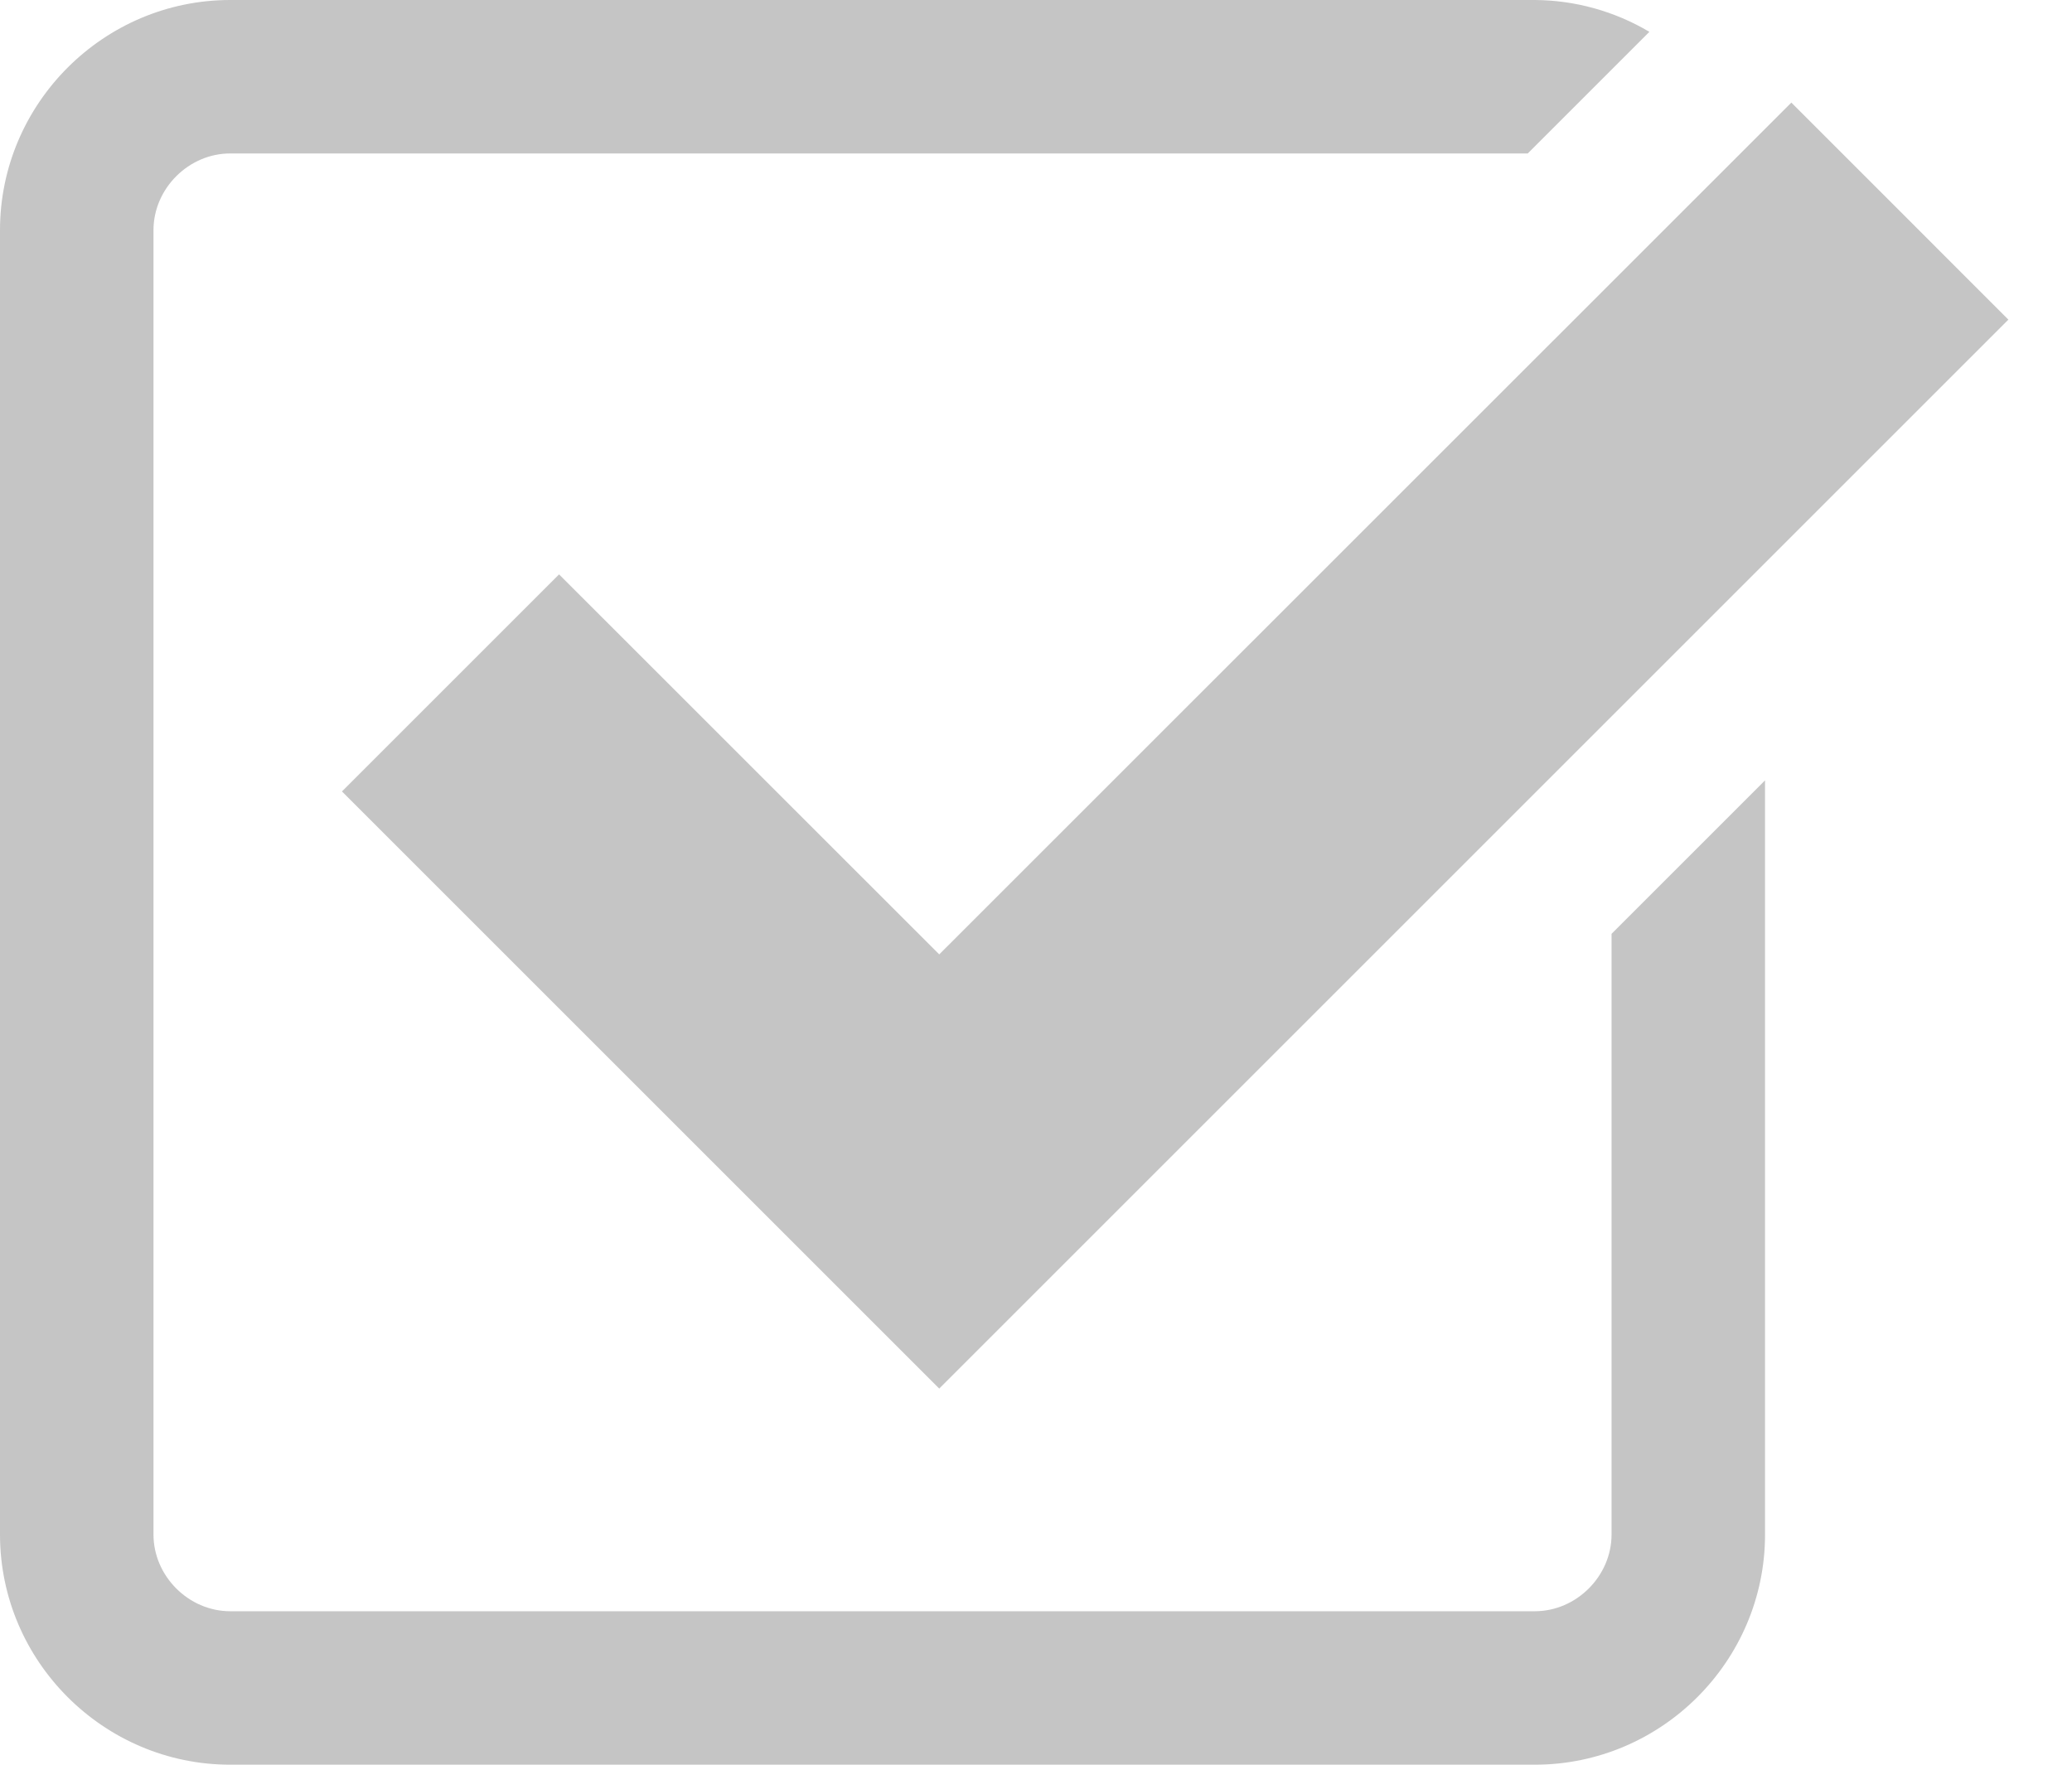
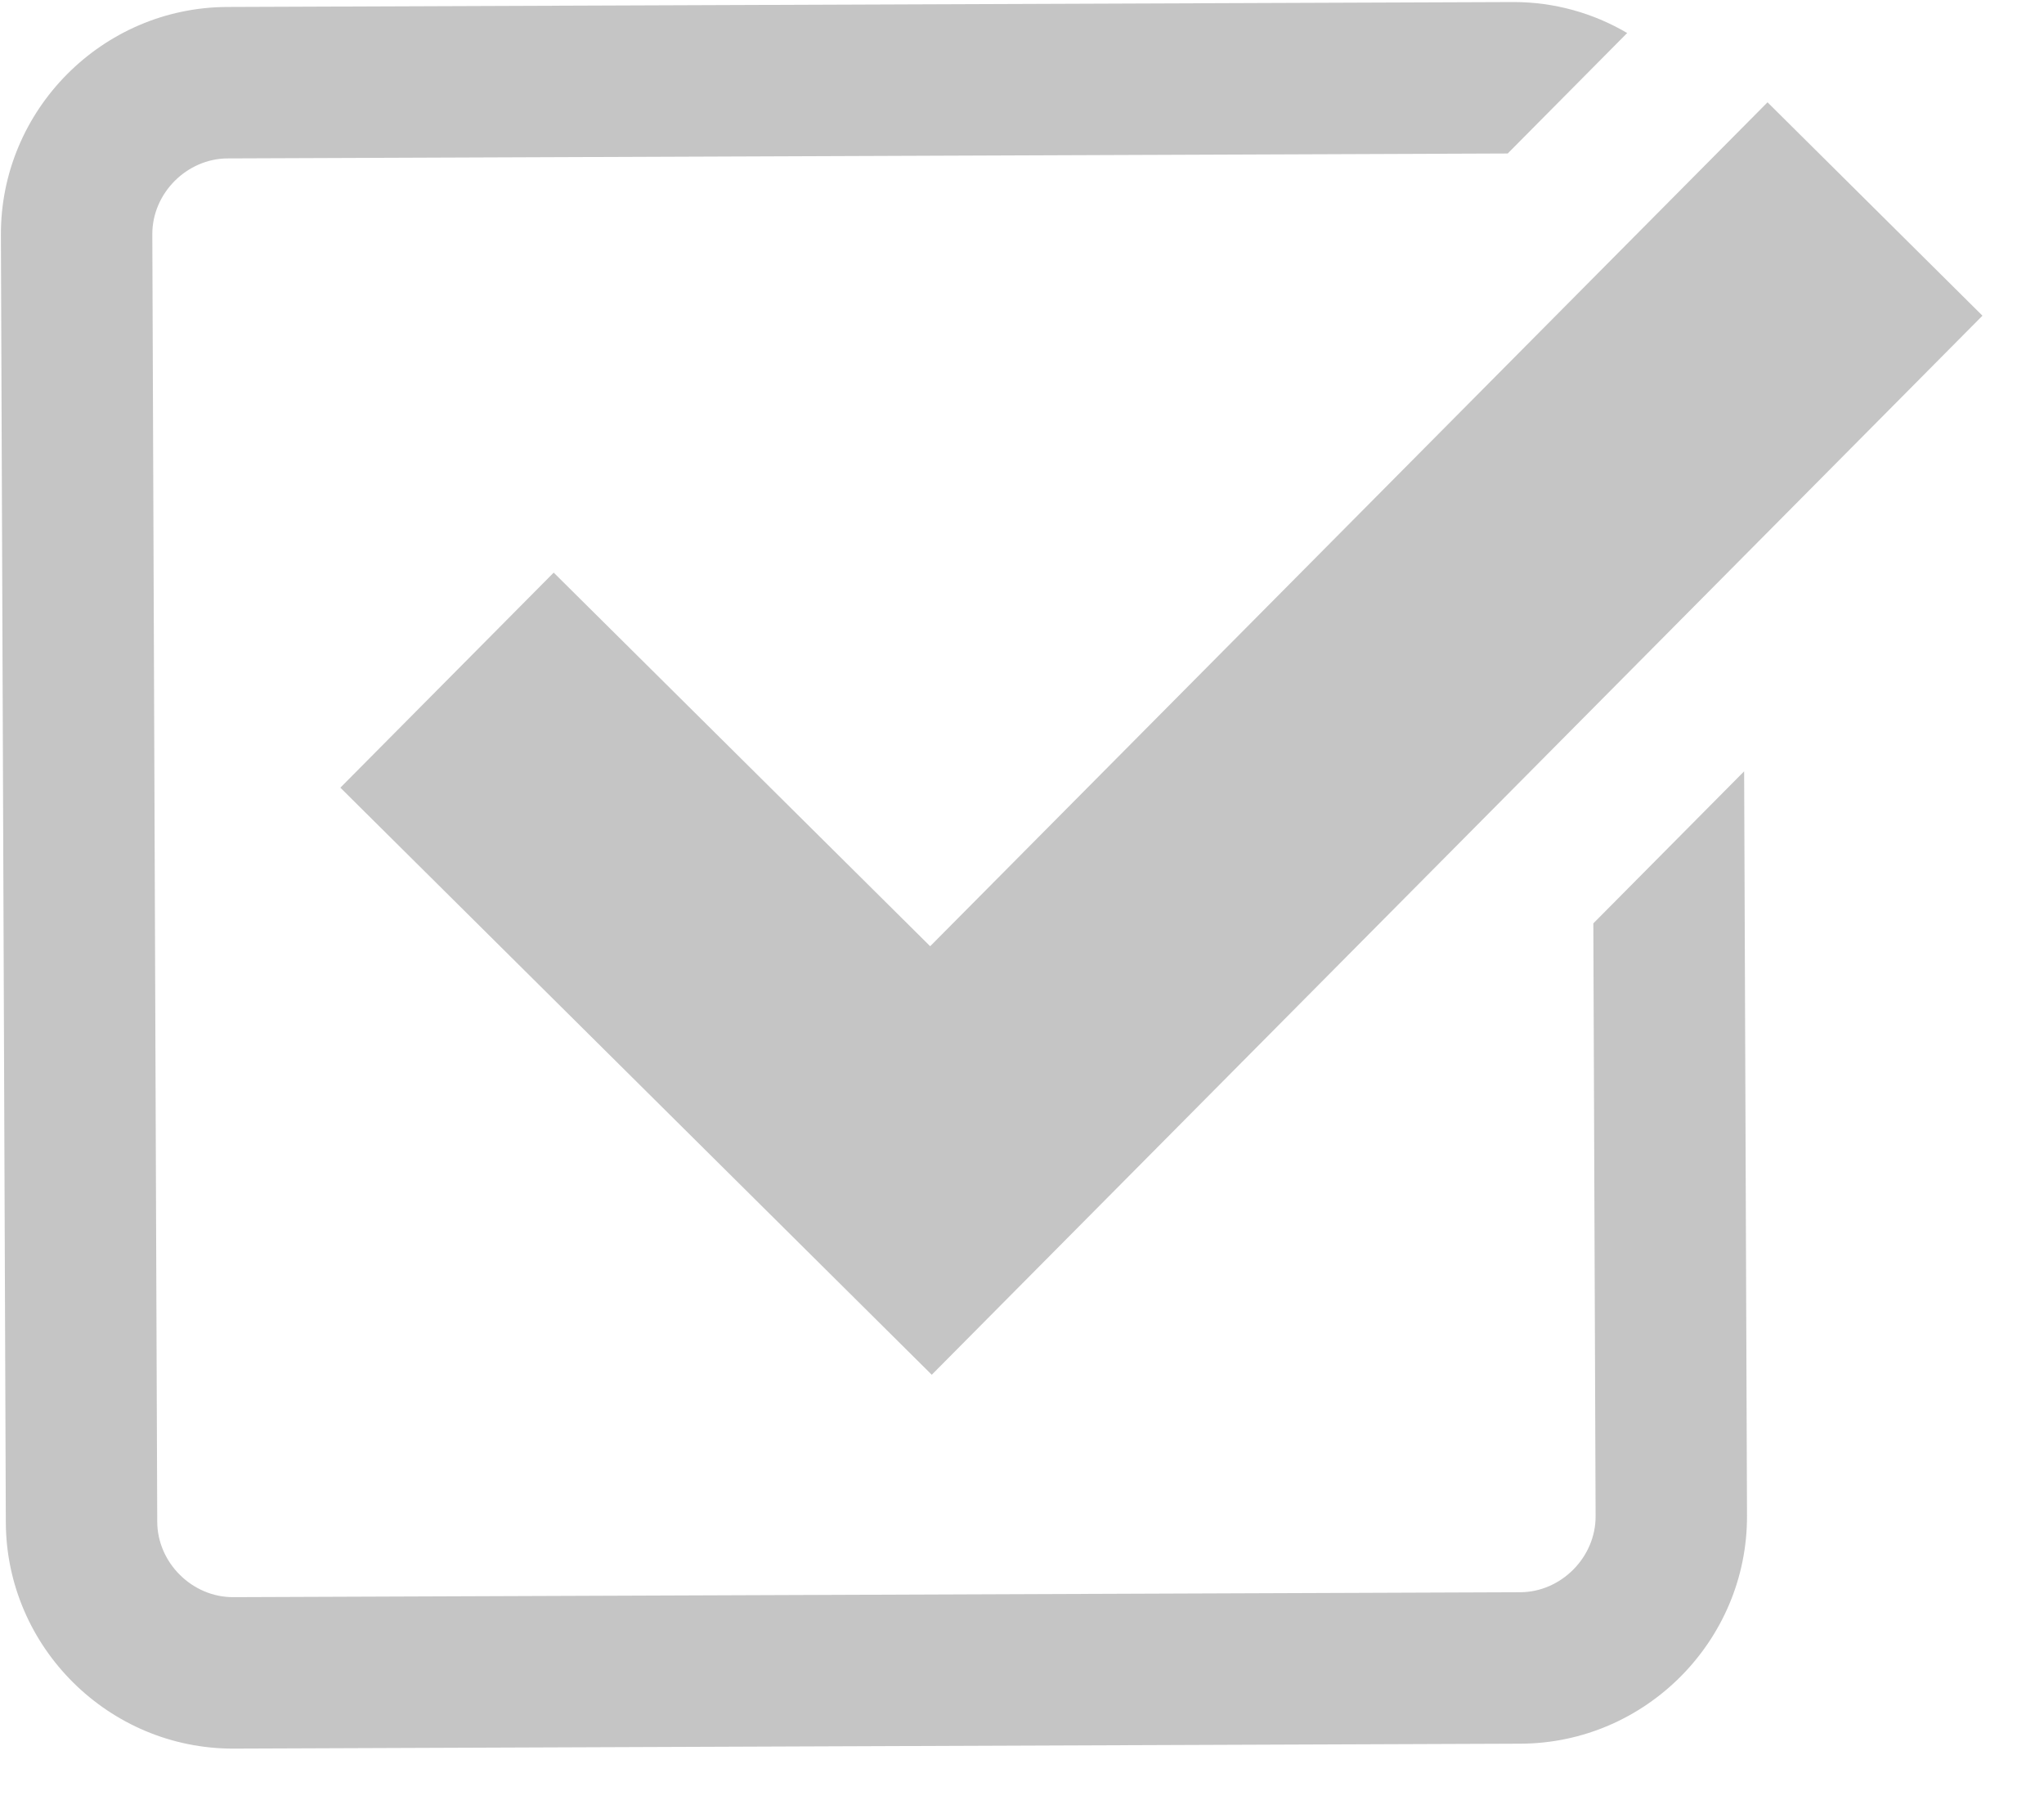
- <svg xmlns="http://www.w3.org/2000/svg" width="27" height="23" viewBox="0 0 27 23" fill="none">
-   <path d="M7.285 7.486L4.456 10.315L12.239 18.098L26.171 4.166L23.343 1.337L12.239 12.439L7.285 7.486Z" fill="#C5C5C5" />
-   <path d="M21 20C21 20.542 20.542 21 20 21H3C2.458 21 2 20.542 2 20V3C2 2.458 2.458 2 3 2H19.908L21.493 0.415C21.041 0.147 20.526 0.003 20 0H3C1.35 0 0 1.35 0 3V20C0 21.65 1.35 23 3 23H20C21.65 23 23 21.65 23 20V10.171L21 12.171V20Z" fill="#C5C5C5" />
+ <svg xmlns="http://www.w3.org/2000/svg" width="27" height="24" viewBox="0 0 27 24" fill="none">
+   <path d="M7.314 7.562L4.496 10.402L12.308 18.155L26.187 4.169L23.348 1.351L12.287 12.496L7.314 7.562Z" fill="#C5C5C5" />
+   <path d="M21.077 20.023C21.079 20.565 20.622 21.025 20.081 21.027L3.081 21.092C2.539 21.094 2.079 20.638 2.077 20.096L2.012 3.096C2.009 2.554 2.466 2.094 3.008 2.092L19.916 2.027L21.494 0.436C21.041 0.169 20.526 0.028 20 0.027L3 0.092C1.35 0.099 0.005 1.454 0.012 3.104L0.077 20.104C0.083 21.753 1.438 23.098 3.088 23.092L20.088 23.027C21.738 23.02 23.083 21.665 23.077 20.015L23.039 10.186L21.047 12.194L21.077 20.023Z" fill="#C5C5C5" />
</svg>
